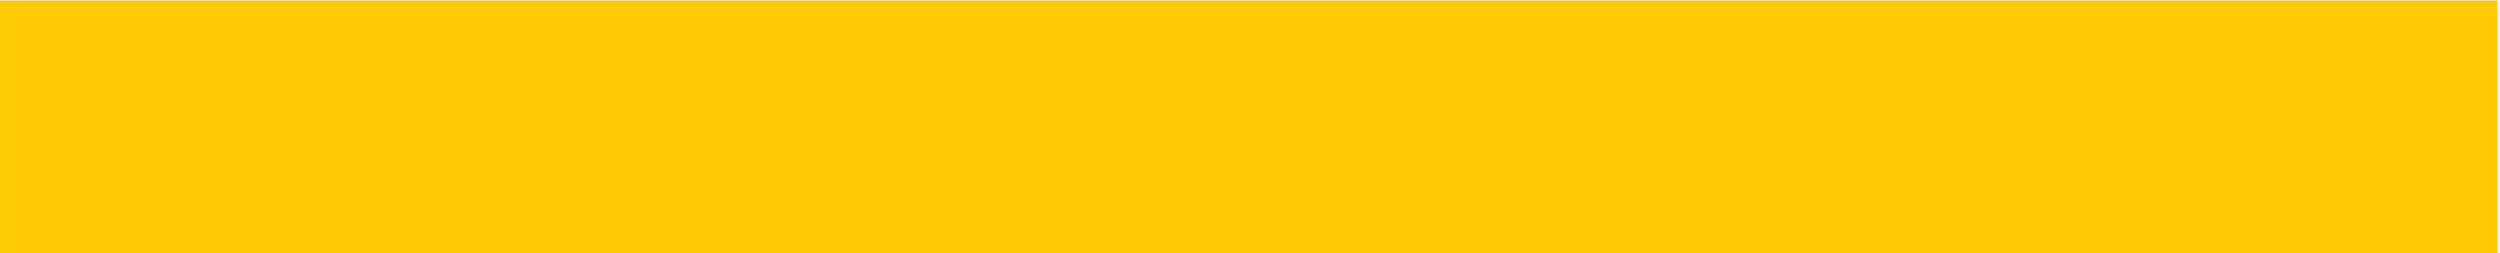
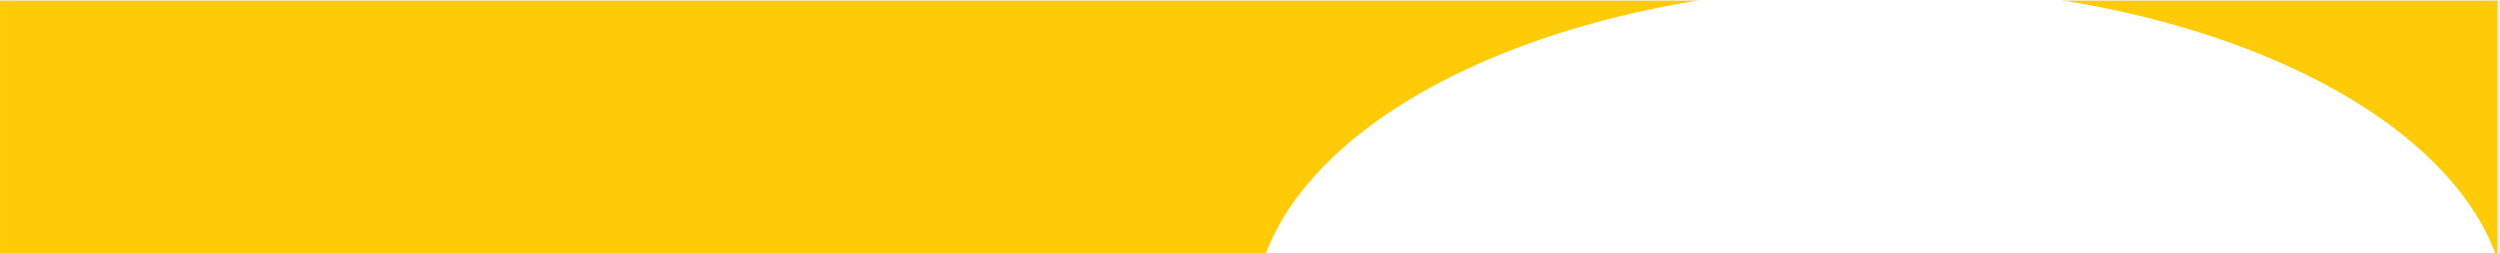
<svg xmlns="http://www.w3.org/2000/svg" width="1980" height="200" version="1.1" viewBox="0 0 523.87 52.917">
  <rect y=".151" width="523.35" height="52.917" fill="#ffcb06" opacity=".999" stroke-linejoin="bevel" stroke-width="4.724" style="paint-order:markers stroke fill" />
+   <path d="m264.28 51.274a132.23 70 0 0 1-130.99 68.031 132.23 70 0 0 1-133.29-66.767" fill="#ffcb06" opacity=".999" style="paint-order:markers stroke fill" />
+   <path transform="scale(1,-1)" d="m525.51-65.127a131.47 70 0 0 1-130.23 68.031 131.47 70 0 0 1-132.52-66.767" fill="#fff" opacity=".999" style="paint-order:markers stroke fill" />
</svg>
